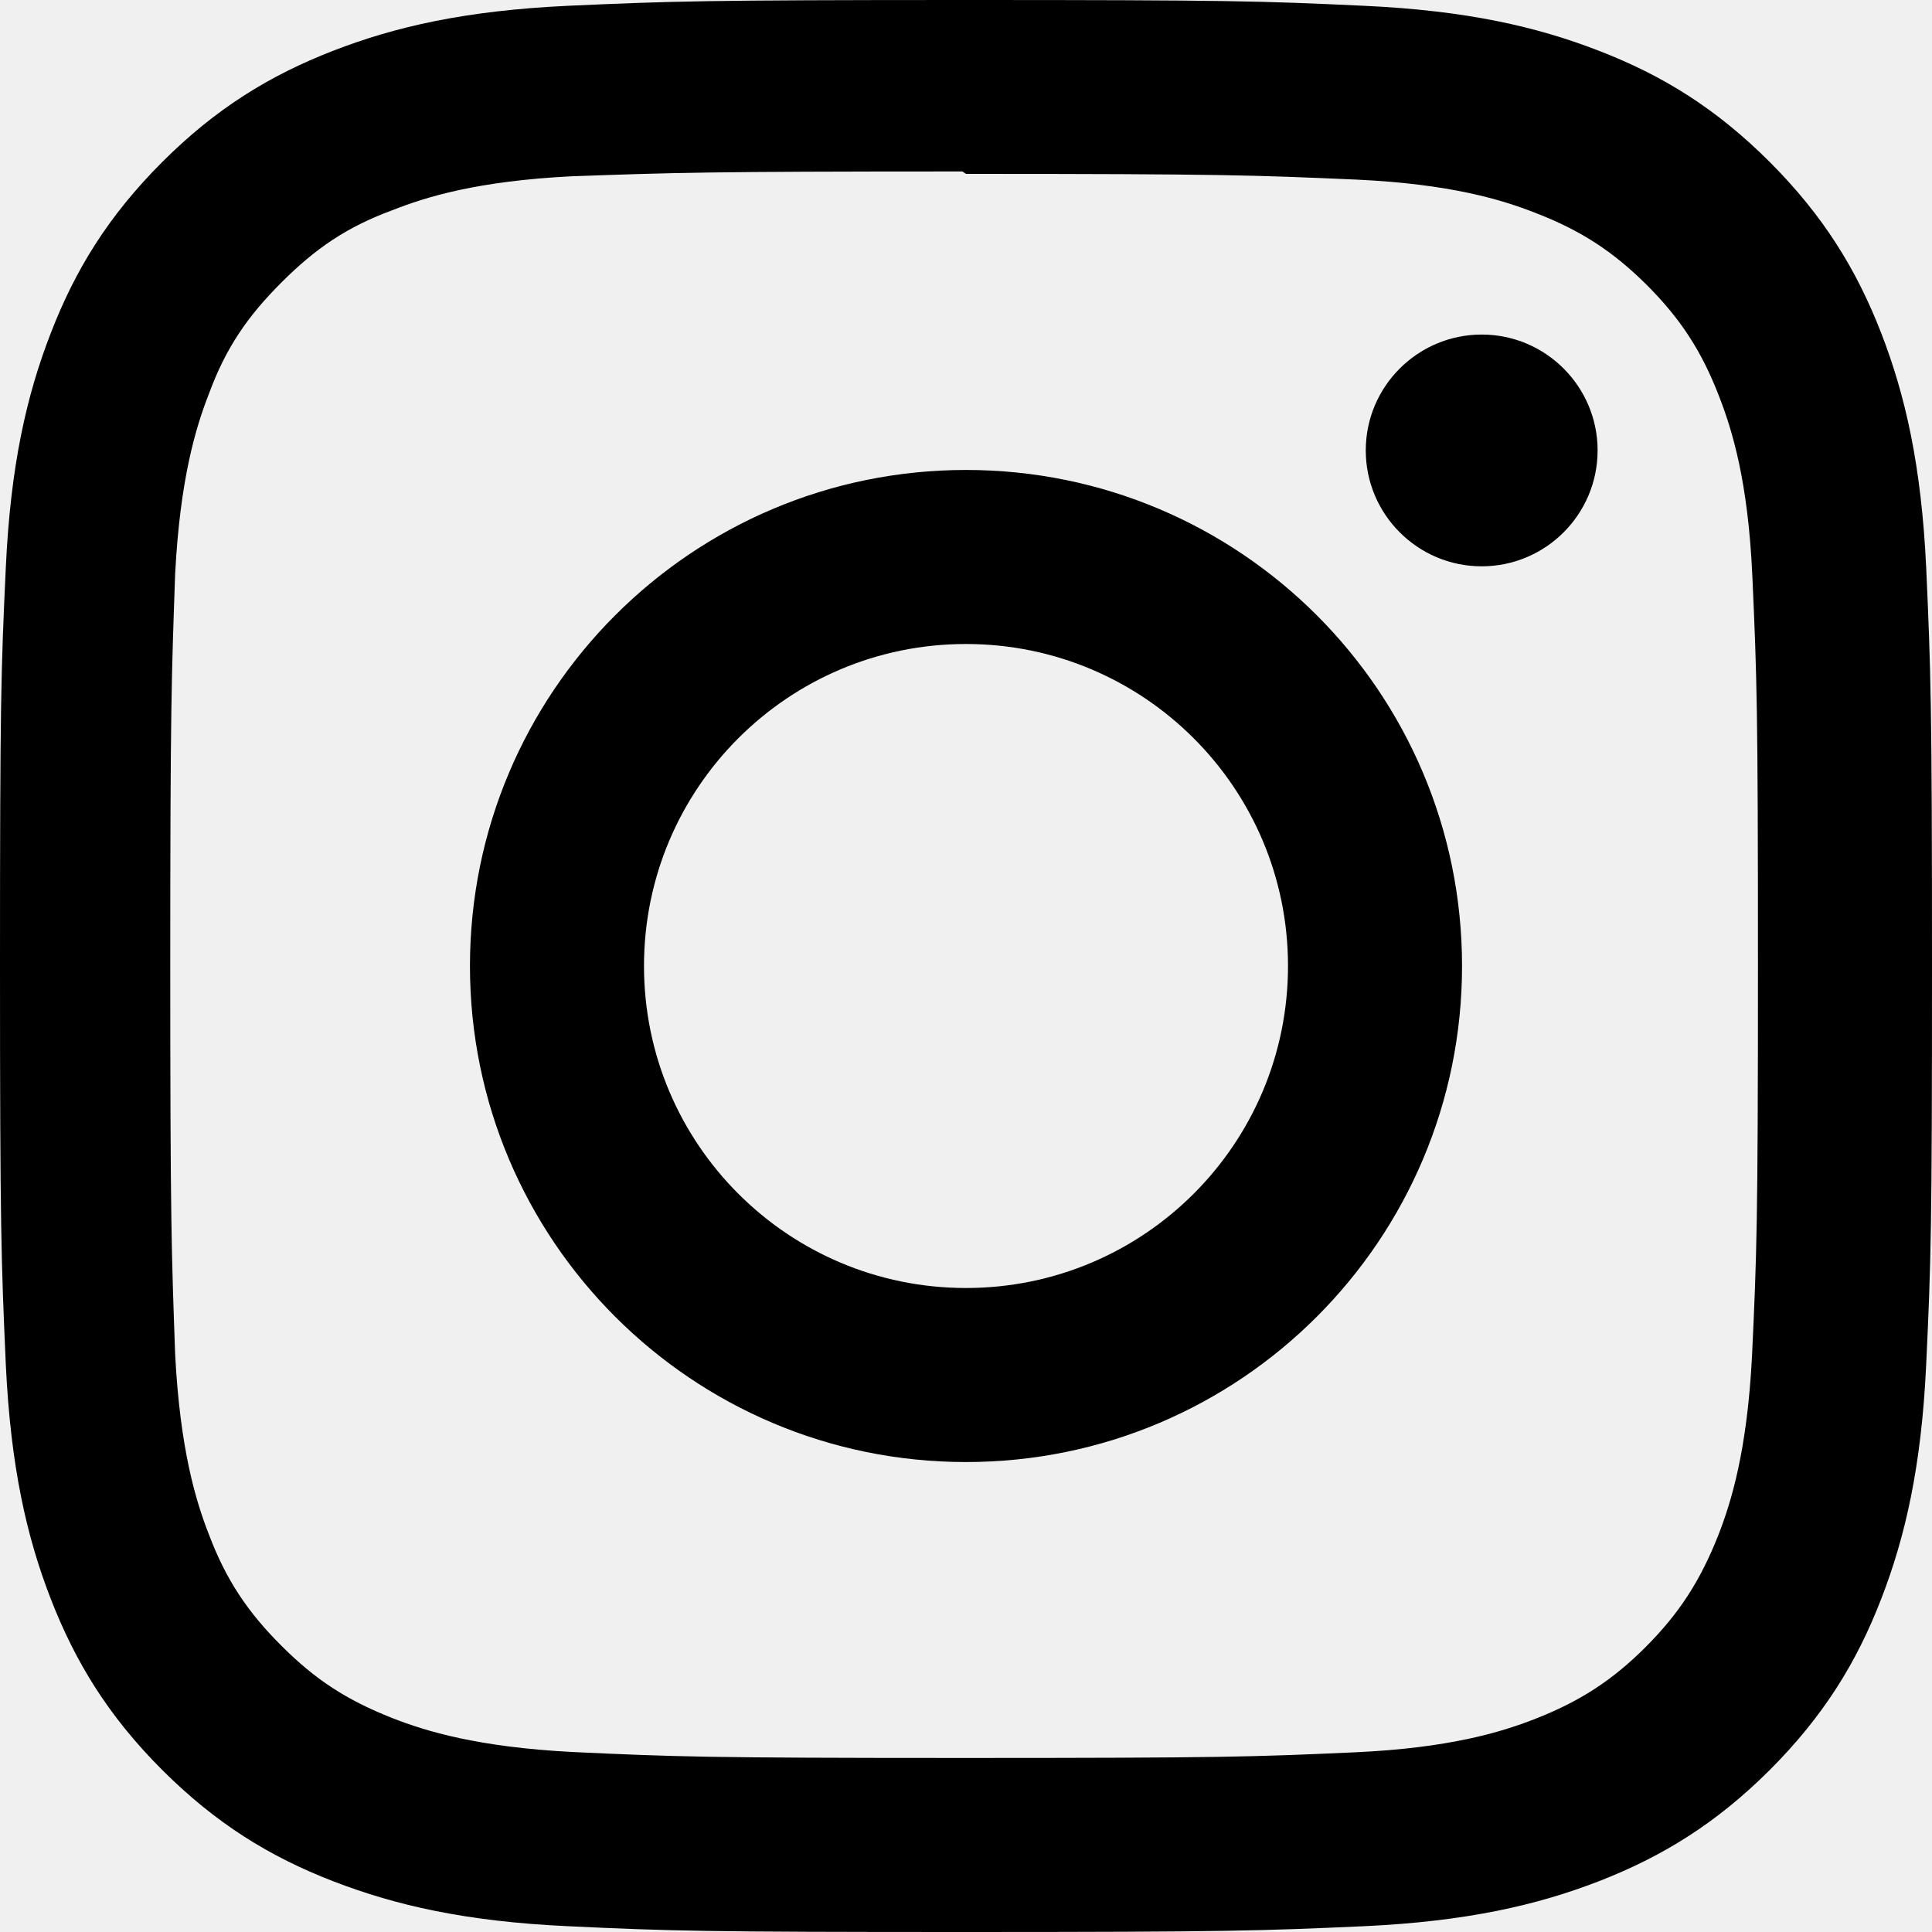
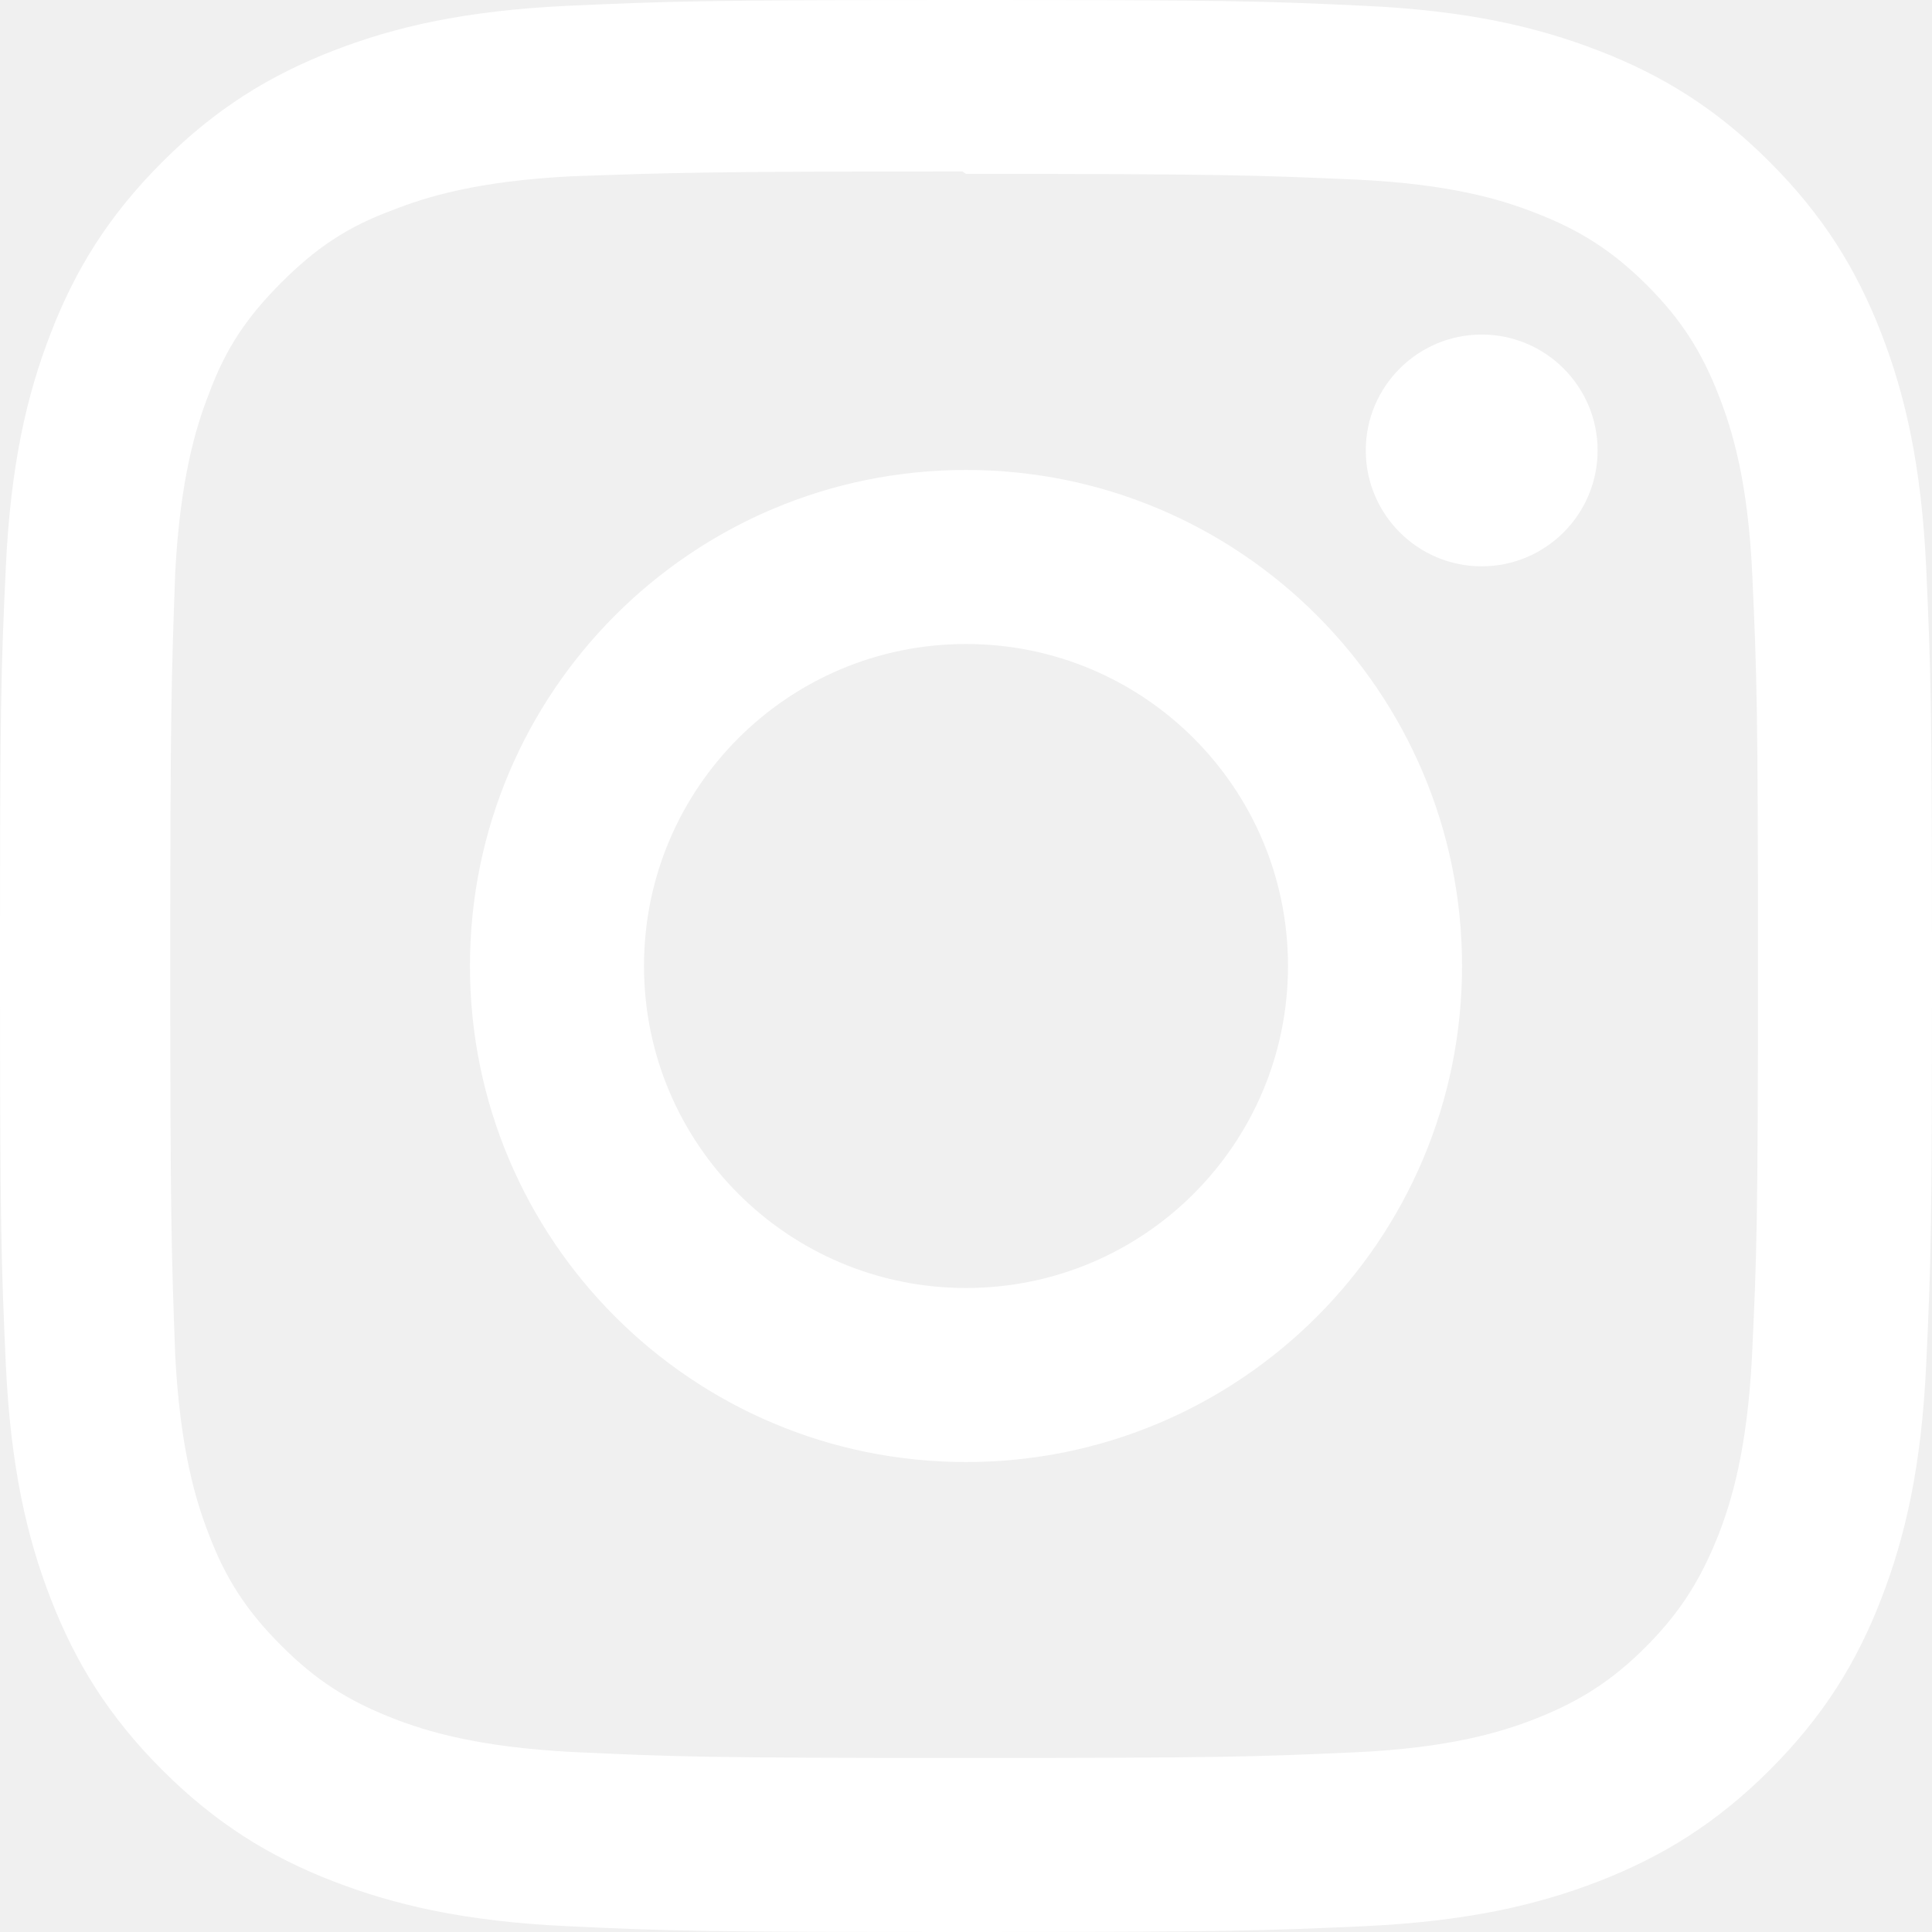
<svg xmlns="http://www.w3.org/2000/svg" role="img" viewBox="0 0 24 24">
-   <path d="M12 0C8.74 0 8.333.015 7.053.072 5.775.132 4.905.333 4.14.63c-.789.306-1.459.717-2.126 1.384S.935 3.35.63 4.14C.333 4.905.131 5.775.072 7.053.012 8.333 0 8.74 0 12s.015 3.667.072 4.947c.06 1.277.261 2.148.558 2.913.306.788.717 1.459 1.384 2.126.667.666 1.336 1.079 2.126 1.384.766.296 1.636.499 2.913.558C8.333 23.988 8.74 24 12 24s3.667-.015 4.947-.072c1.277-.06 2.148-.262 2.913-.558.788-.306 1.459-.718 2.126-1.384.666-.667 1.079-1.335 1.384-2.126.296-.765.499-1.636.558-2.913.06-1.28.072-1.687.072-4.947s-.015-3.667-.072-4.947c-.06-1.277-.262-2.149-.558-2.913-.306-.789-.718-1.459-1.384-2.126C21.319 1.347 20.651.935 19.86.63c-.765-.297-1.636-.499-2.913-.558C15.667.012 15.26 0 12 0zm0 2.16c3.203 0 3.585.016 4.85.071 1.17.055 1.805.249 2.227.415.562.217.96.477 1.382.896.419.42.679.819.896 1.381.164.422.36 1.057.413 2.227.057 1.266.07 1.646.07 4.85s-.015 3.585-.074 4.85c-.061 1.17-.256 1.805-.421 2.227-.224.562-.479.96-.899 1.382-.419.419-.824.679-1.38.896-.42.164-1.065.36-2.235.413-1.274.057-1.649.07-4.859.07-3.211 0-3.586-.015-4.859-.074-1.171-.061-1.816-.256-2.236-.421-.569-.224-.96-.479-1.379-.899-.421-.419-.69-.824-.9-1.38-.165-.42-.359-1.065-.42-2.235-.045-1.26-.061-1.649-.061-4.844 0-3.196.016-3.586.061-4.861.061-1.17.255-1.814.42-2.234.21-.57.479-.96.9-1.381.419-.419.81-.689 1.379-.898.42-.166 1.051-.361 2.221-.421 1.275-.045 1.65-.06 4.859-.06l.045.03zm0 3.678c-3.405 0-6.162 2.76-6.162 6.162 0 3.405 2.76 6.162 6.162 6.162 3.405 0 6.162-2.76 6.162-6.162 0-3.405-2.76-6.162-6.162-6.162zM12 16c-2.21 0-4-1.79-4-4s1.79-4 4-4 4 1.79 4 4-1.79 4-4 4zm7.846-10.405c0 .795-.646 1.44-1.44 1.44-.795 0-1.44-.646-1.44-1.44 0-.794.646-1.439 1.44-1.439.793-.001 1.44.645 1.44 1.439z" />
+   <path fill="white" d="M12 0C8.74 0 8.333.015 7.053.072 5.775.132 4.905.333 4.14.63c-.789.306-1.459.717-2.126 1.384S.935 3.35.63 4.14C.333 4.905.131 5.775.072 7.053.012 8.333 0 8.74 0 12s.015 3.667.072 4.947c.06 1.277.261 2.148.558 2.913.306.788.717 1.459 1.384 2.126.667.666 1.336 1.079 2.126 1.384.766.296 1.636.499 2.913.558C8.333 23.988 8.74 24 12 24s3.667-.015 4.947-.072c1.277-.06 2.148-.262 2.913-.558.788-.306 1.459-.718 2.126-1.384.666-.667 1.079-1.335 1.384-2.126.296-.765.499-1.636.558-2.913.06-1.28.072-1.687.072-4.947s-.015-3.667-.072-4.947c-.06-1.277-.262-2.149-.558-2.913-.306-.789-.718-1.459-1.384-2.126C21.319 1.347 20.651.935 19.86.63c-.765-.297-1.636-.499-2.913-.558C15.667.012 15.26 0 12 0zm0 2.16c3.203 0 3.585.016 4.85.071 1.17.055 1.805.249 2.227.415.562.217.96.477 1.382.896.419.42.679.819.896 1.381.164.422.36 1.057.413 2.227.057 1.266.07 1.646.07 4.85s-.015 3.585-.074 4.85c-.061 1.17-.256 1.805-.421 2.227-.224.562-.479.96-.899 1.382-.419.419-.824.679-1.38.896-.42.164-1.065.36-2.235.413-1.274.057-1.649.07-4.859.07-3.211 0-3.586-.015-4.859-.074-1.171-.061-1.816-.256-2.236-.421-.569-.224-.96-.479-1.379-.899-.421-.419-.69-.824-.9-1.38-.165-.42-.359-1.065-.42-2.235-.045-1.26-.061-1.649-.061-4.844 0-3.196.016-3.586.061-4.861.061-1.17.255-1.814.42-2.234.21-.57.479-.96.9-1.381.419-.419.81-.689 1.379-.898.42-.166 1.051-.361 2.221-.421 1.275-.045 1.65-.06 4.859-.06l.045.03zm0 3.678c-3.405 0-6.162 2.76-6.162 6.162 0 3.405 2.76 6.162 6.162 6.162 3.405 0 6.162-2.76 6.162-6.162 0-3.405-2.76-6.162-6.162-6.162zM12 16c-2.21 0-4-1.79-4-4s1.79-4 4-4 4 1.79 4 4-1.79 4-4 4zm7.846-10.405c0 .795-.646 1.44-1.44 1.44-.795 0-1.44-.646-1.44-1.44 0-.794.646-1.439 1.44-1.439.793-.001 1.44.645 1.44 1.439z" />
</svg>
